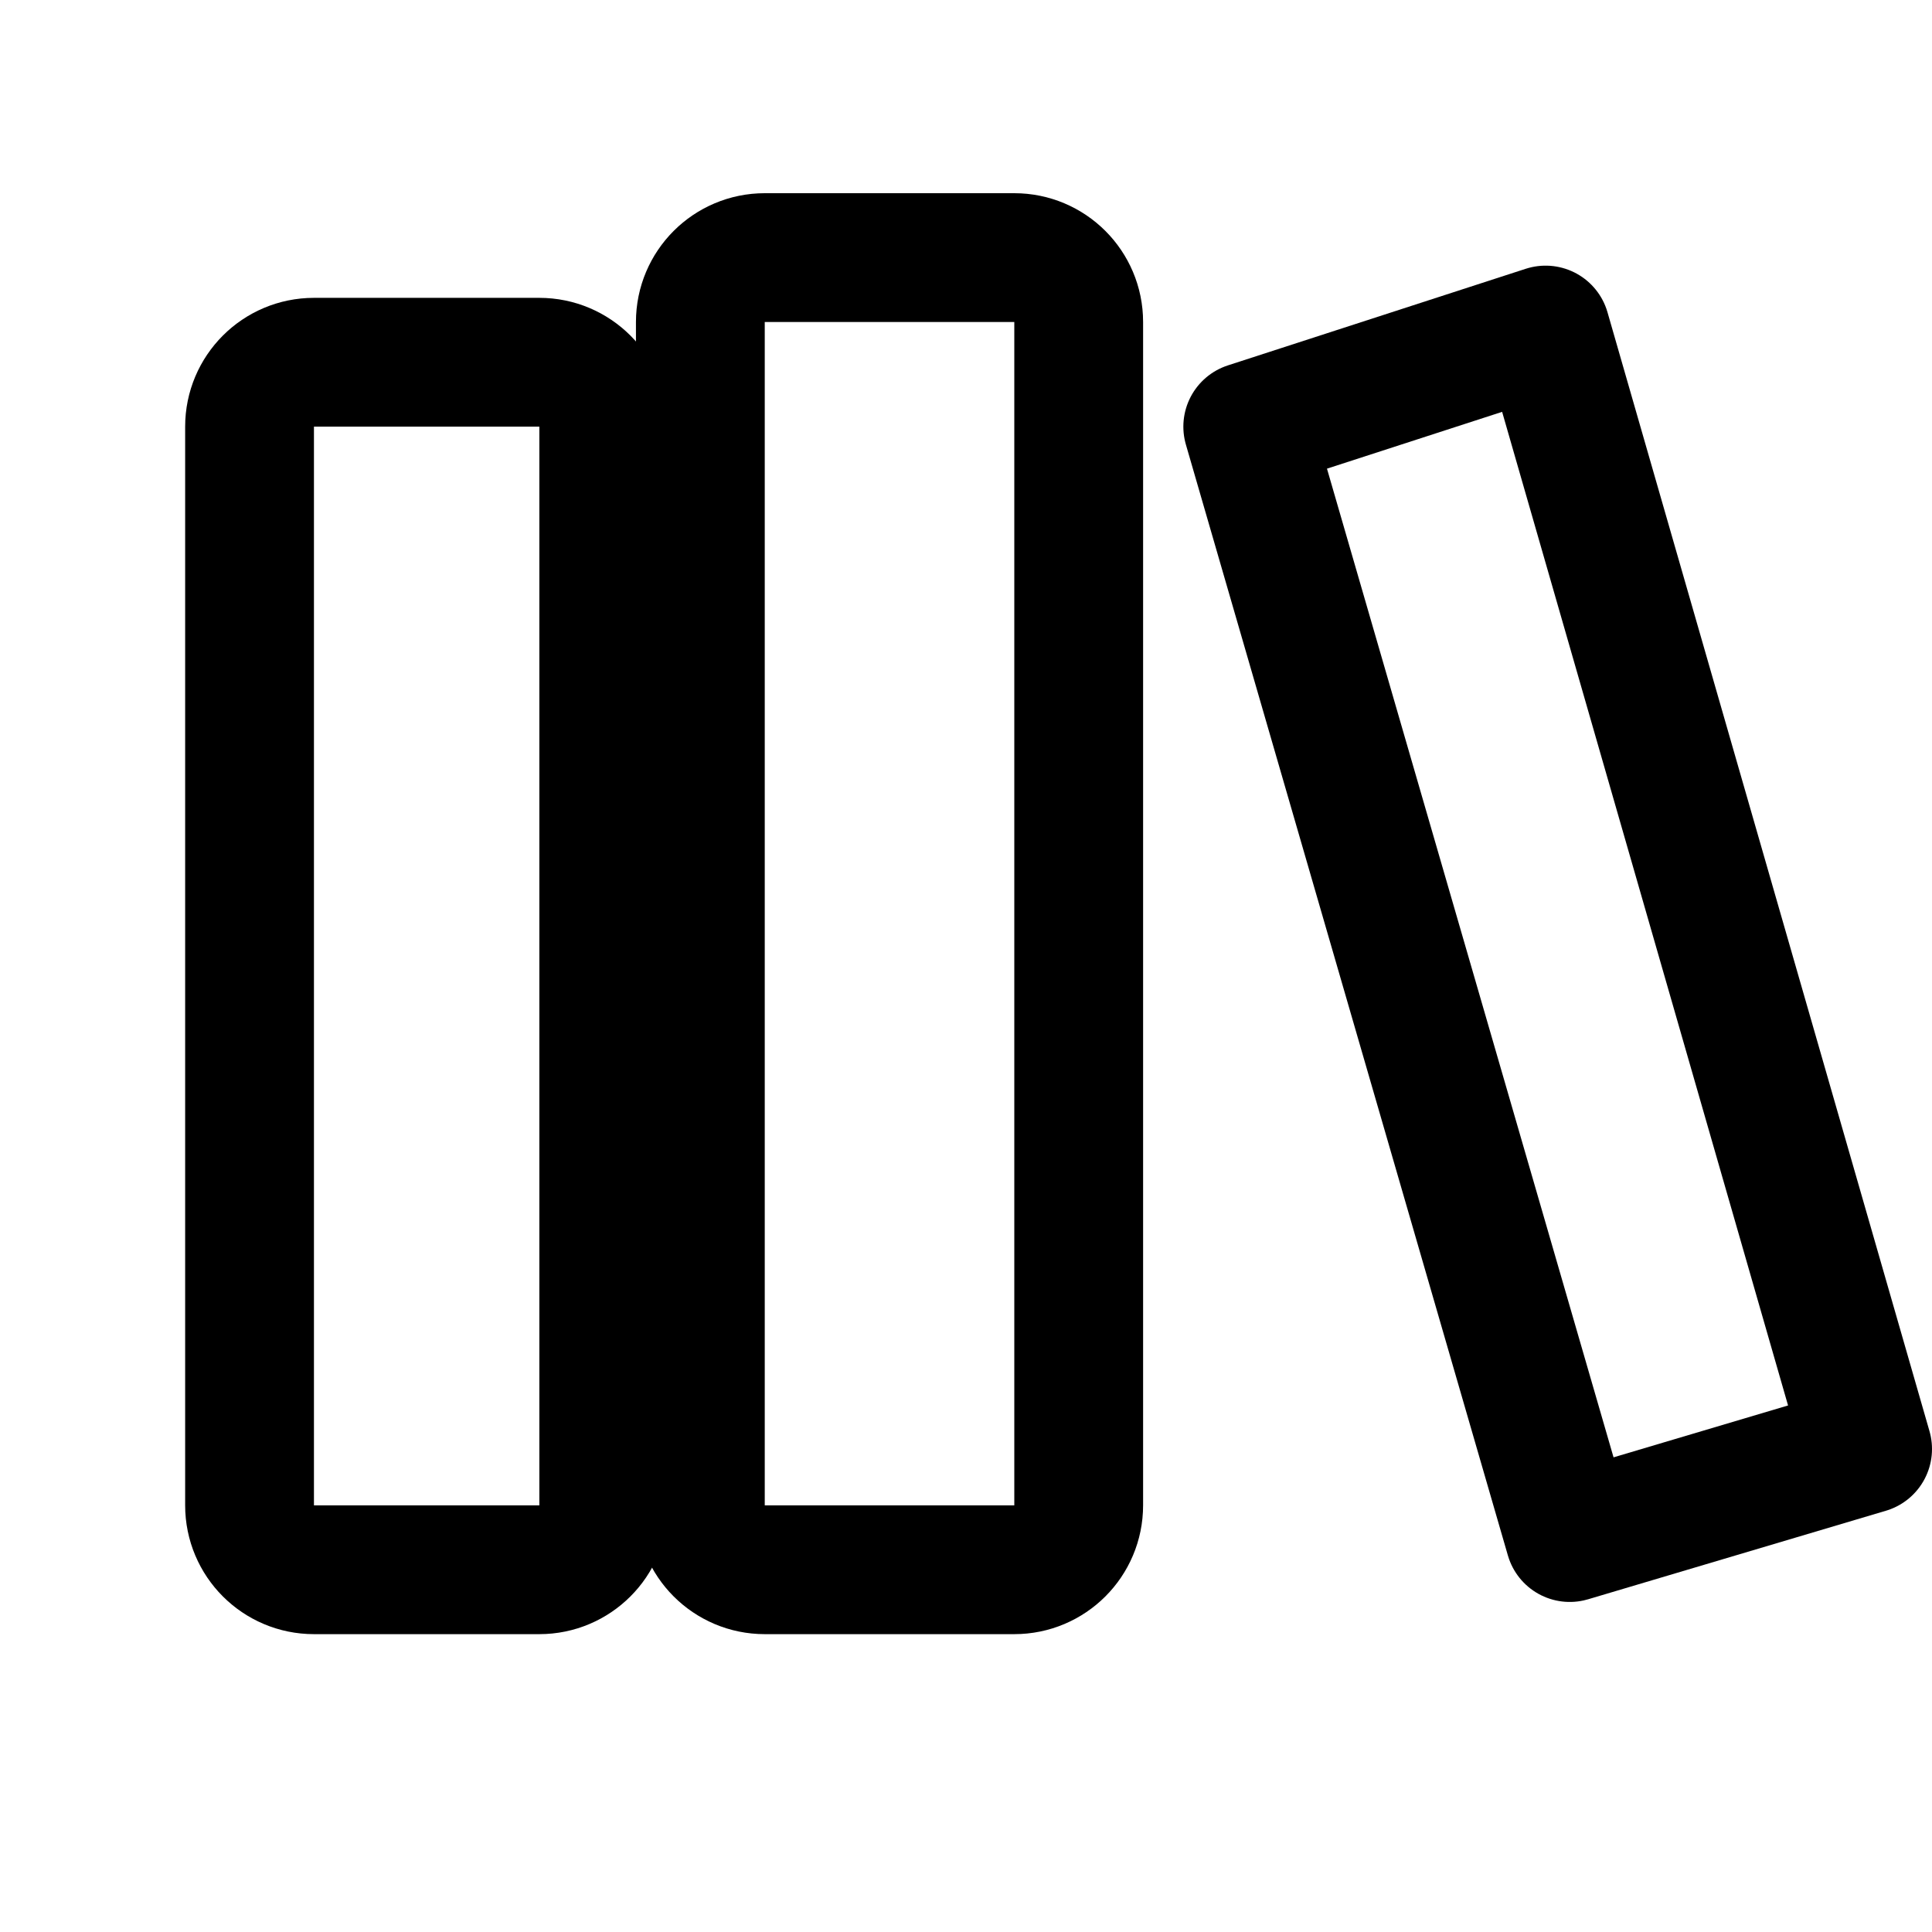
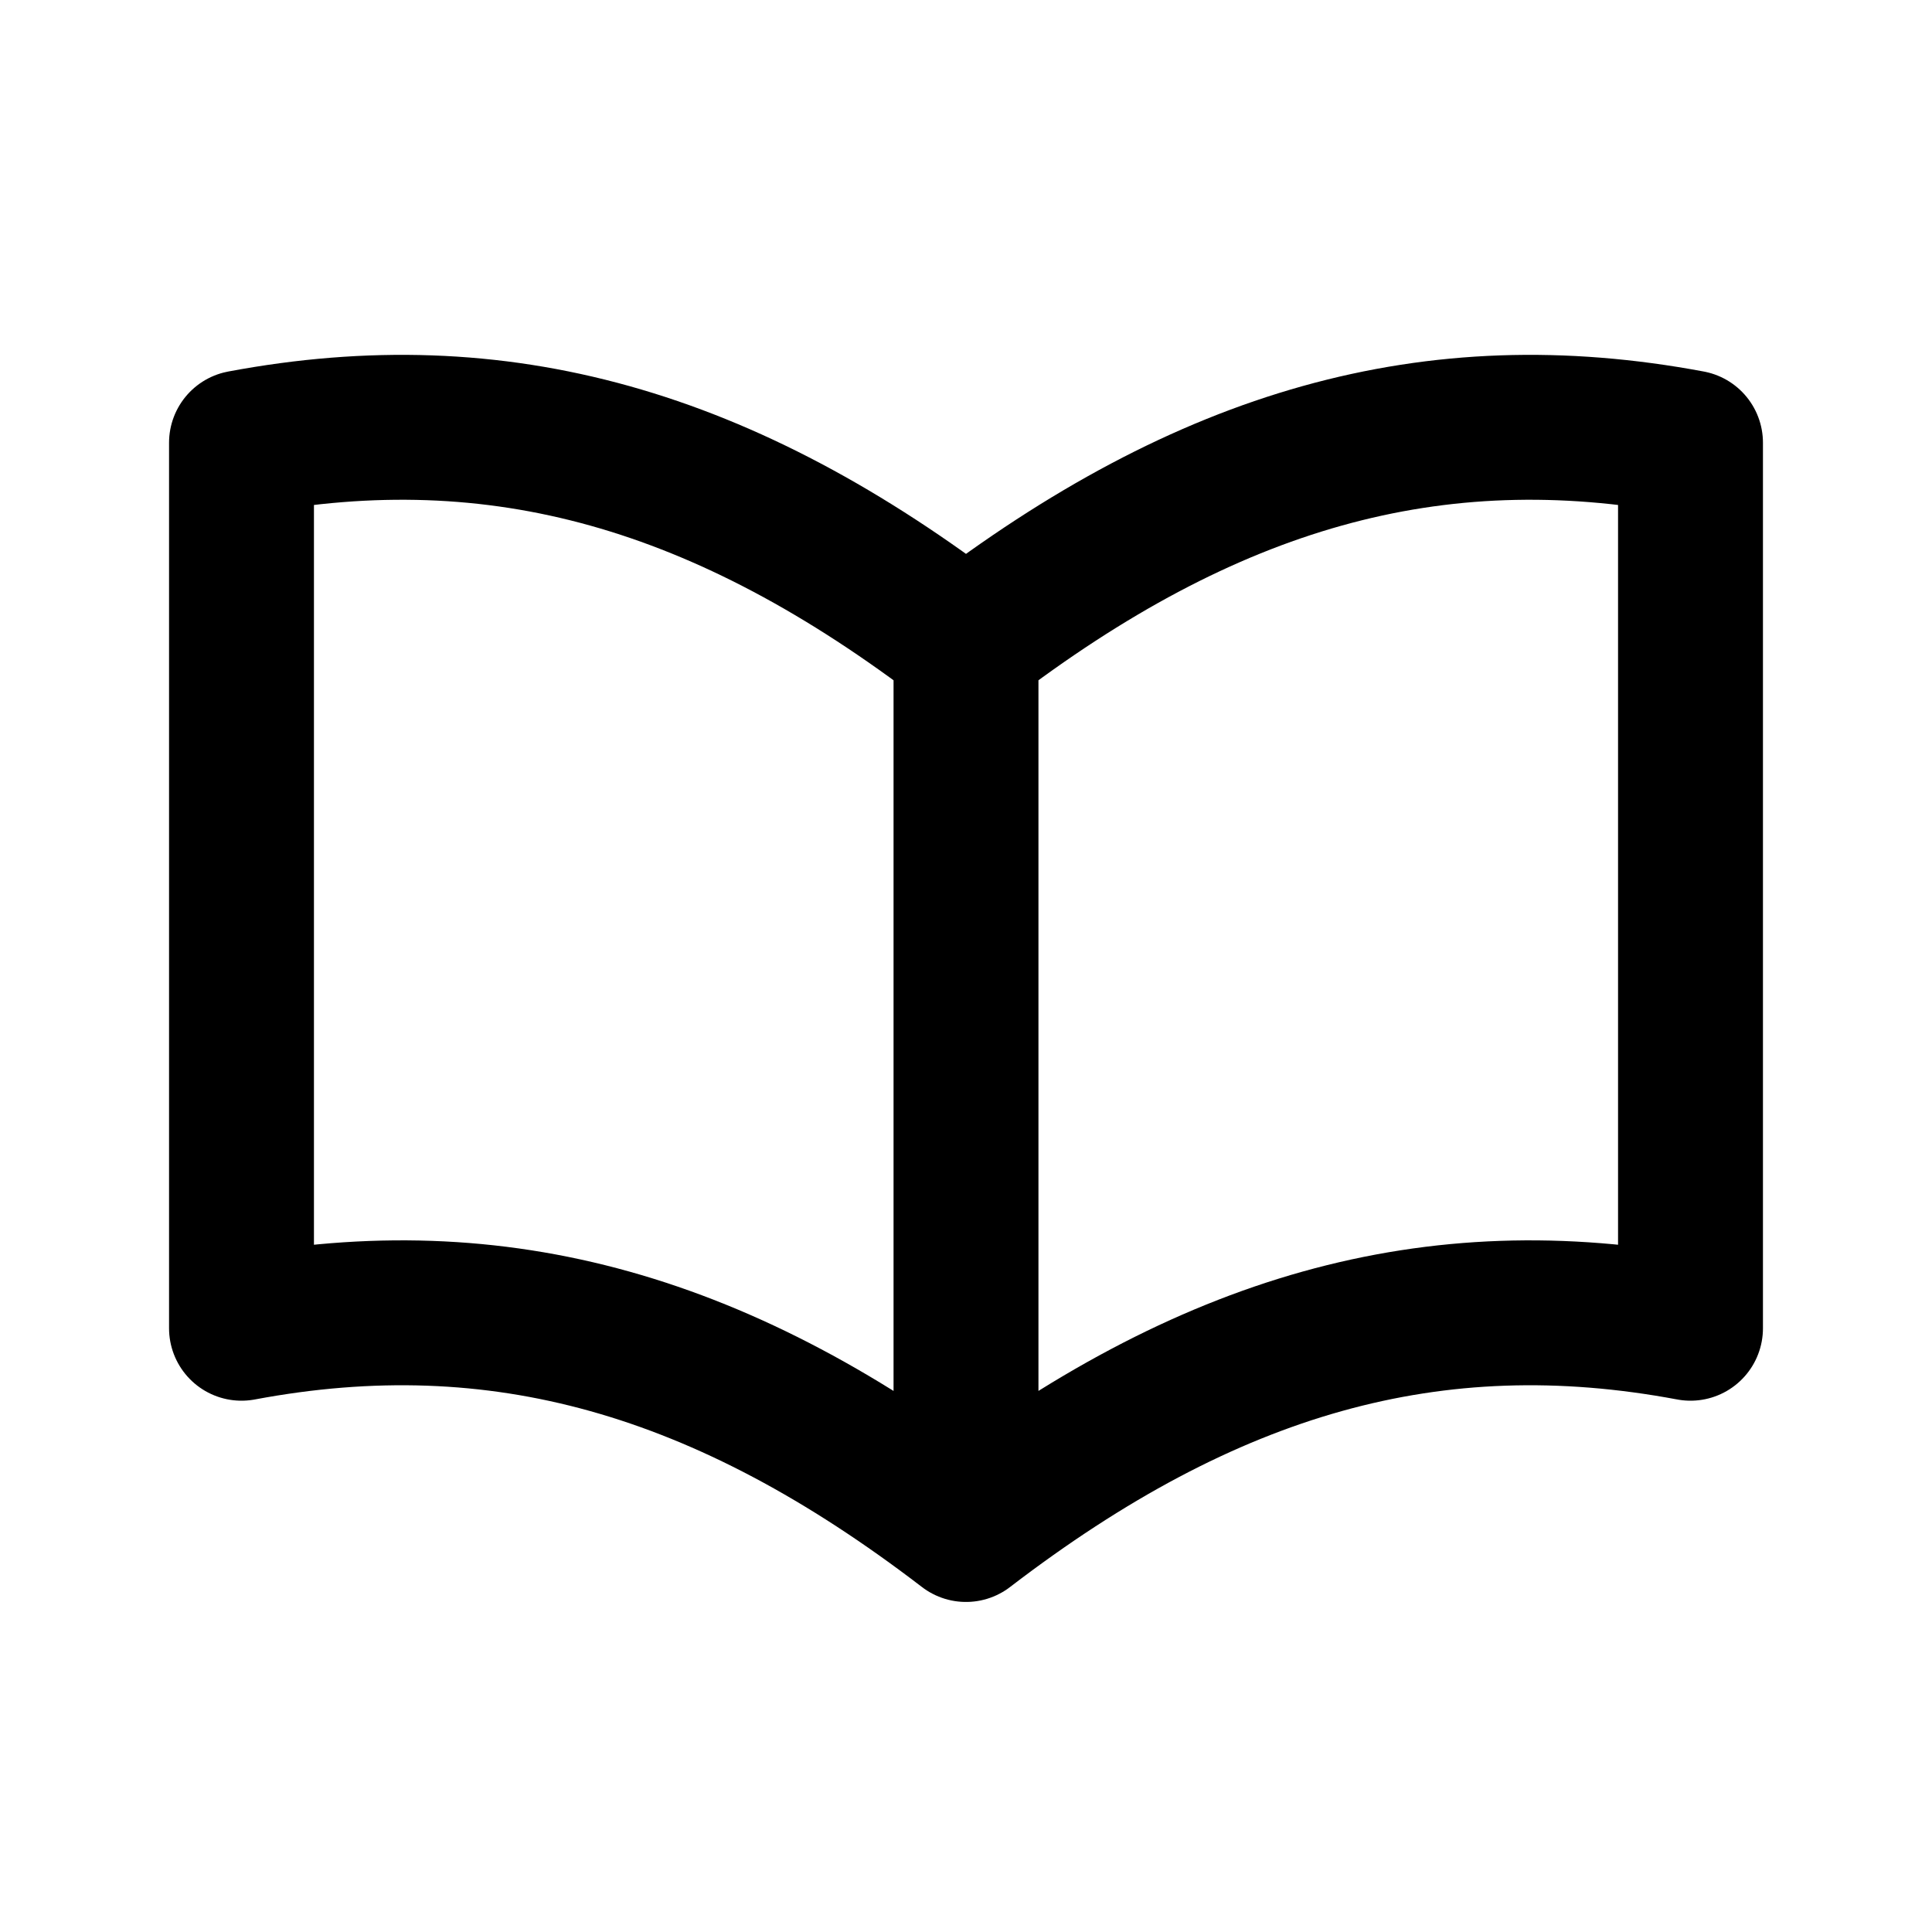
- <svg xmlns="http://www.w3.org/2000/svg" viewBox="0 0 24 24" fill="none" stroke="currentColor" stroke-width="1.6" stroke-linecap="round" stroke-linejoin="round">
-   <rect x="3.1" y="4.5" width="4.4" height="15" rx=".8" />
-   <rect x="8.7" y="3.2" width="4.7" height="16.3" rx=".8" />
-   <path d="m15.5 5.3 3.7-1.2 4 13.9-3.7 1.1z" />
+ <svg xmlns="http://www.w3.org/2000/svg" viewBox="0 0 24 24">
+   <path d="M3 5.5c3.2-.6 6 .2 9 2.5v11c-3-2.3-5.8-3.1-9-2.5zm18 0c-3.2-.6-6 .2-9 2.5v11c3-2.3 5.8-3.1 9-2.5z" fill="none" stroke="#000" stroke-width="1.8" stroke-linejoin="round" />
</svg>
